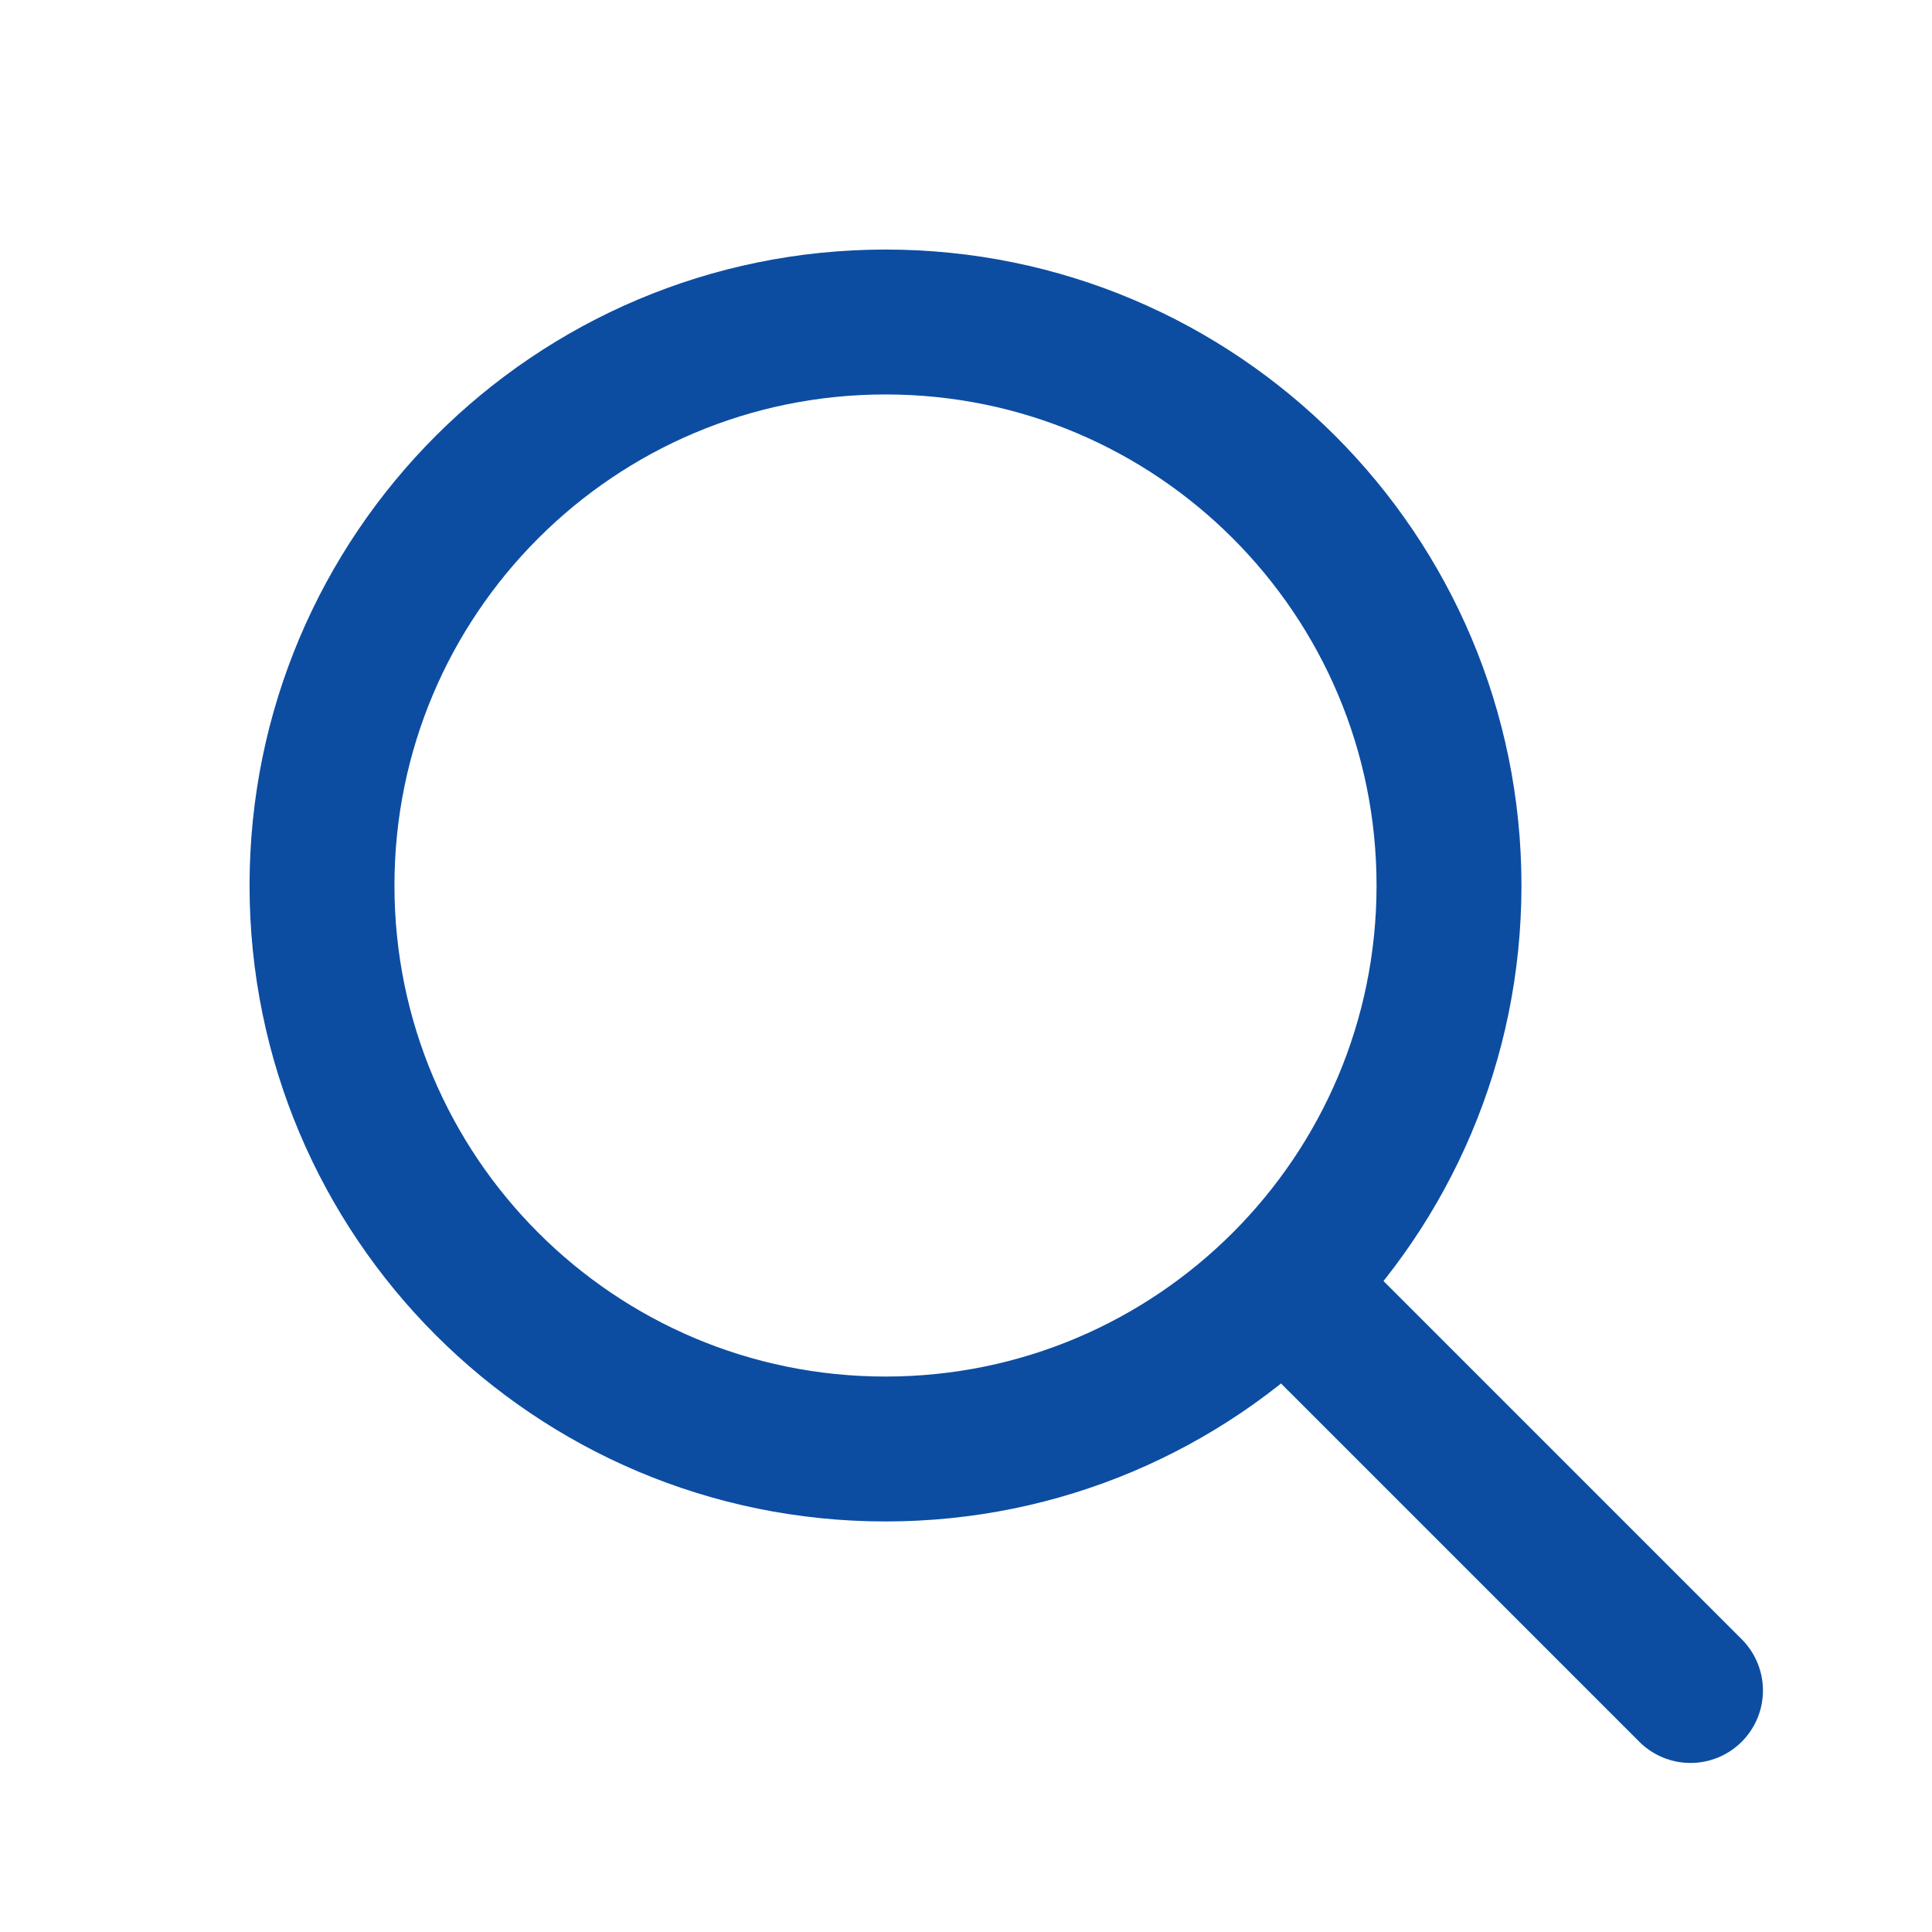
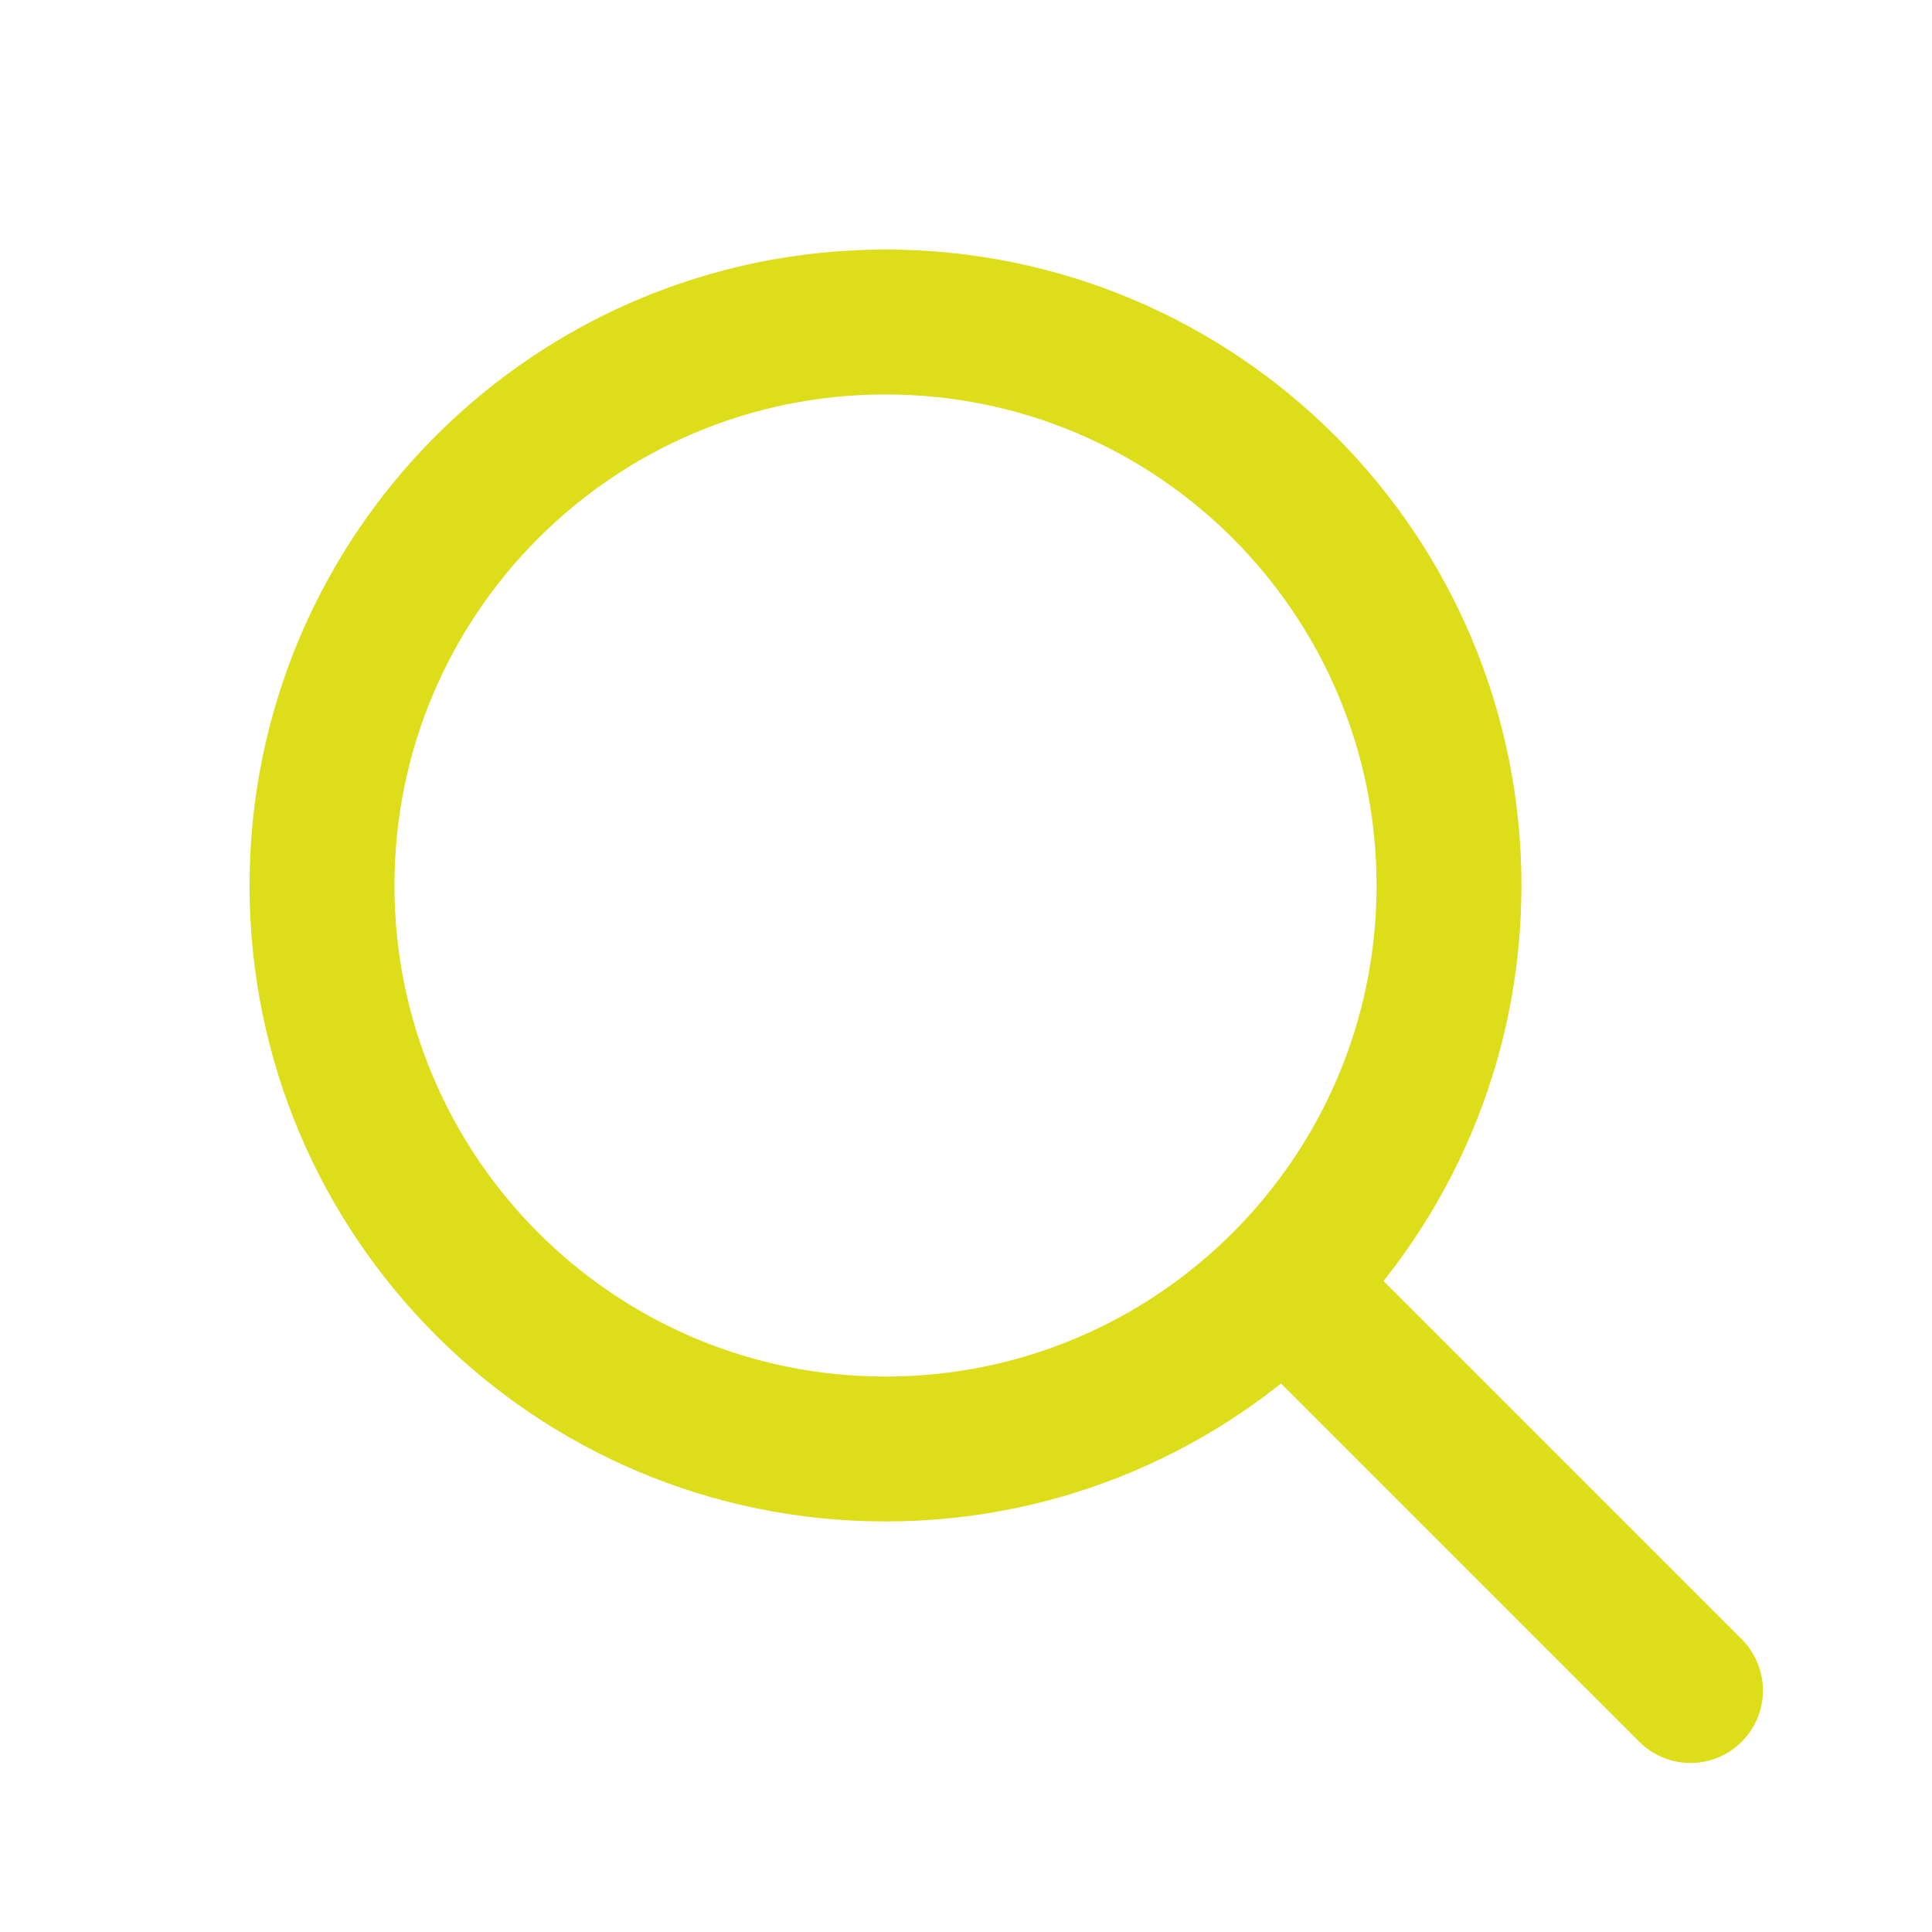
- <svg xmlns="http://www.w3.org/2000/svg" viewBox="0 0 24 24" fill="none" stroke="#0c4da2" stroke-width="1.8" stroke-linecap="round" stroke-linejoin="round">
+ <svg xmlns="http://www.w3.org/2000/svg" viewBox="0 0 24 24" fill="none" stroke="#dddd19ff" stroke-width="1.8" stroke-linecap="round" stroke-linejoin="round">
  <circle cx="11" cy="11" r="7" />
  <path d="M21 21l-4.5-4.5" />
</svg>
